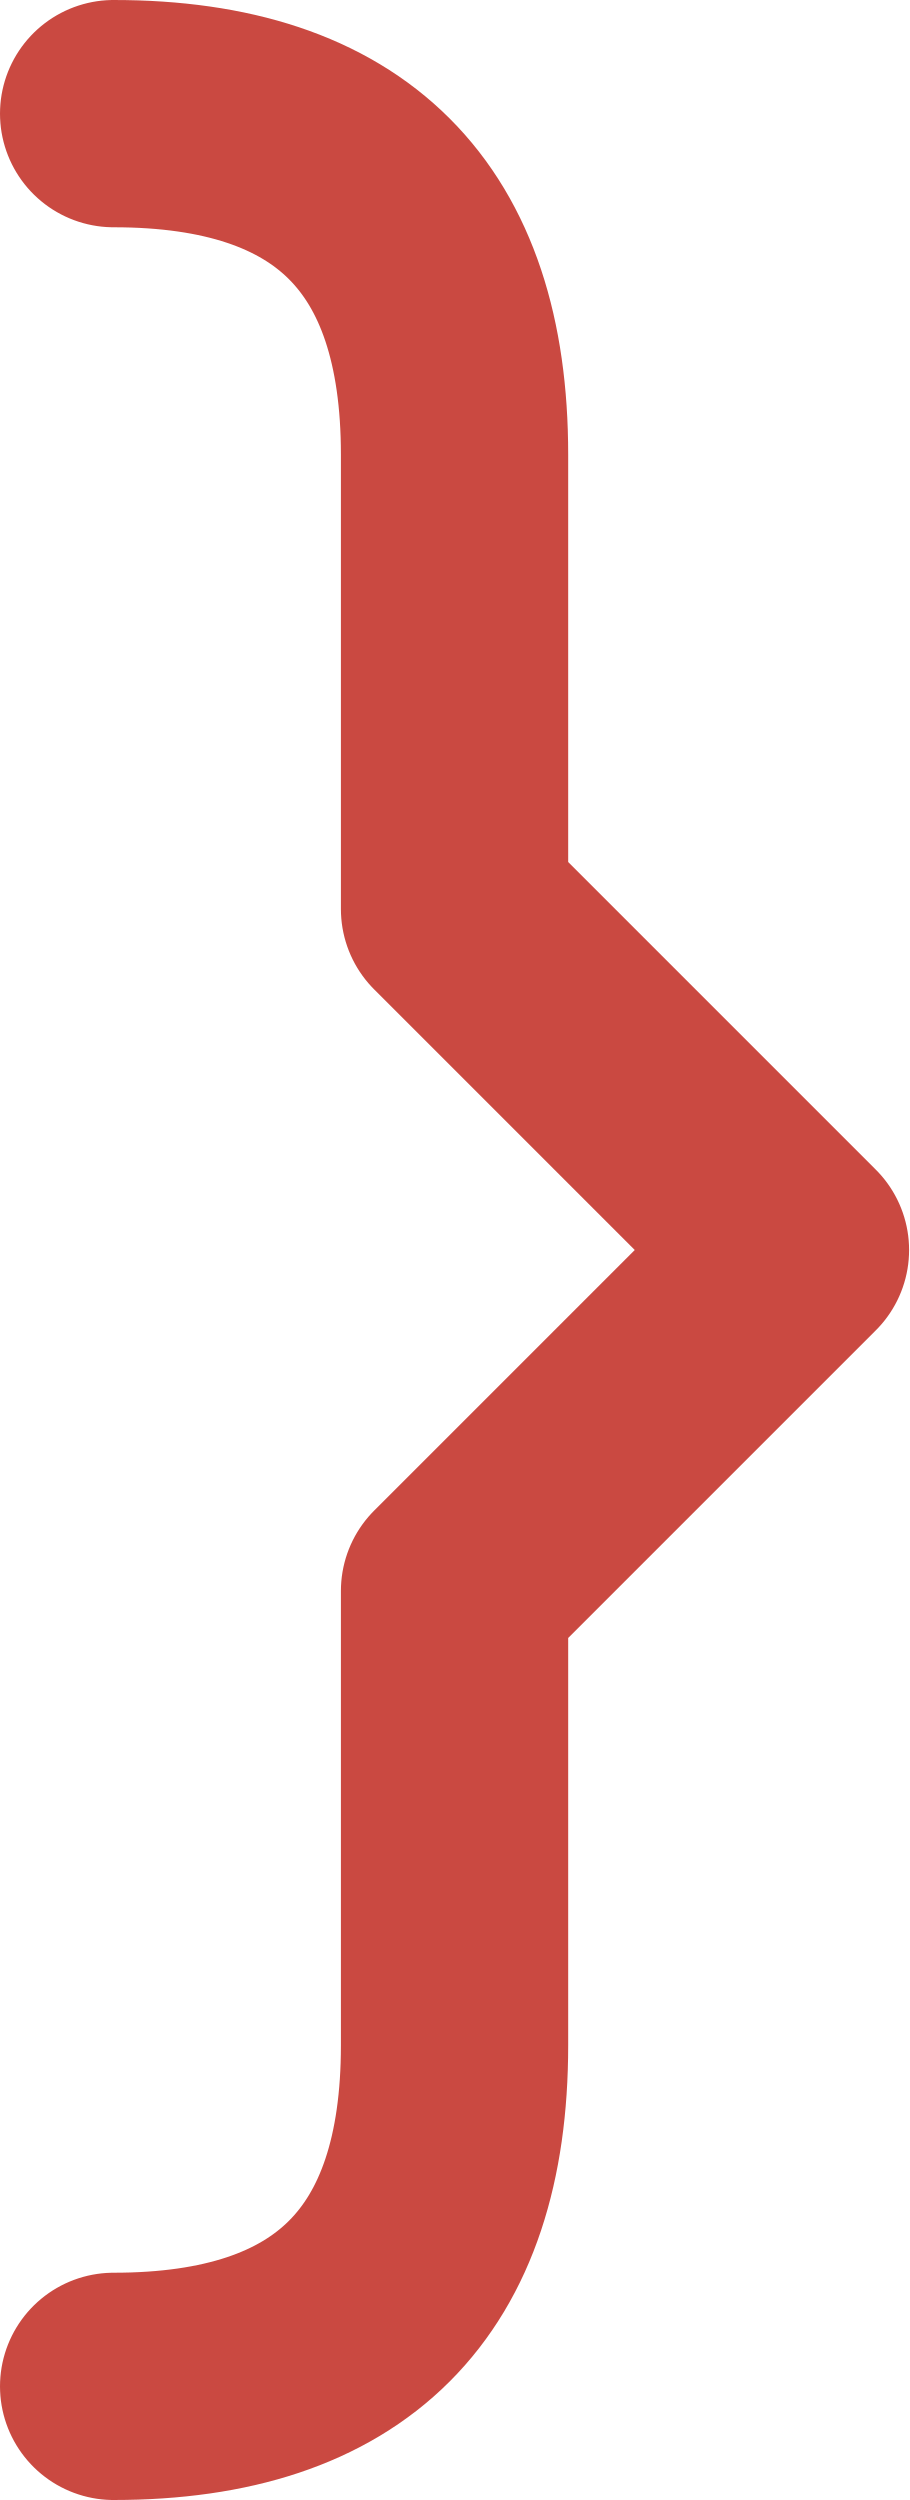
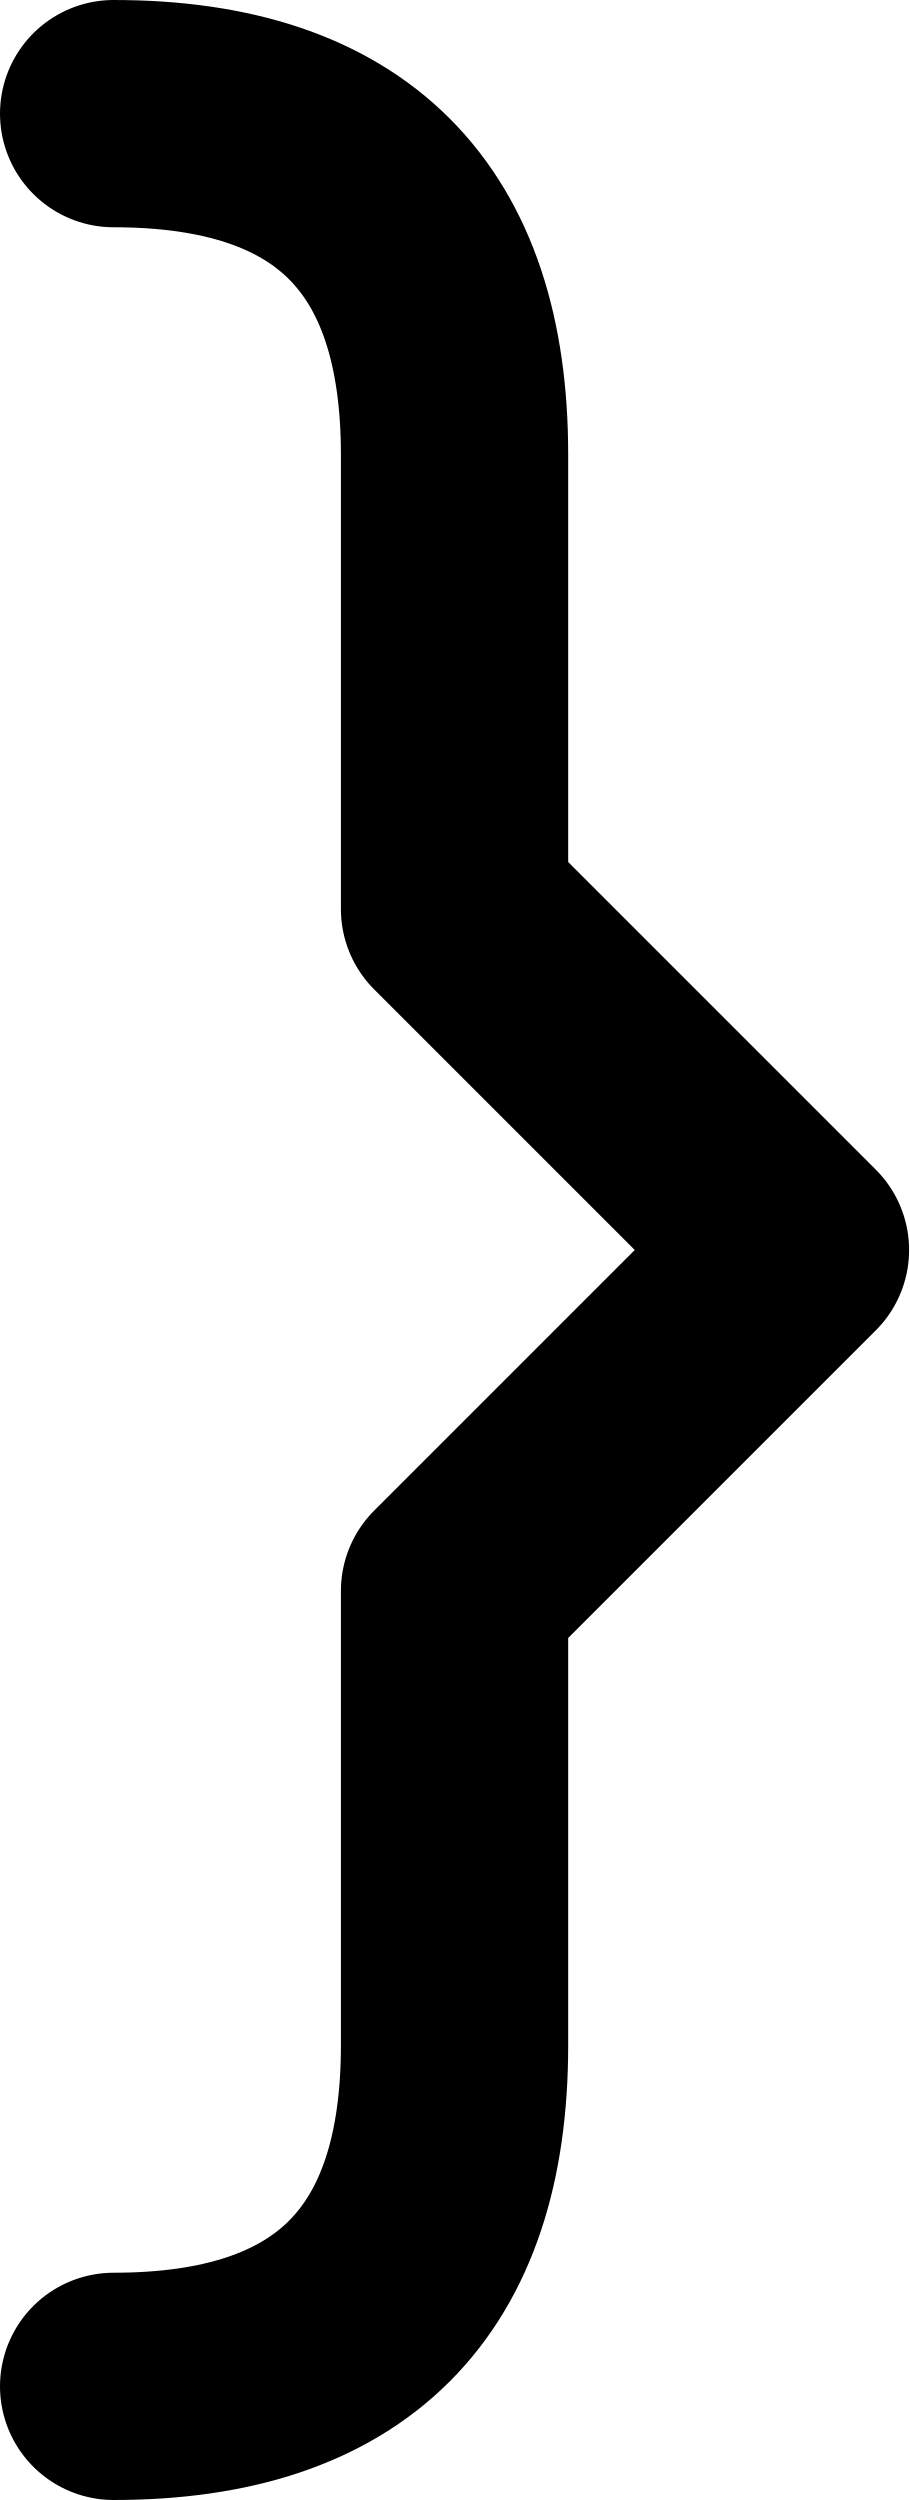
- <svg xmlns="http://www.w3.org/2000/svg" version="1.1" id="Layer_1" x="0px" y="0px" width="8px" height="22px" viewBox="0 0 8 22" style="enable-background:new 0 0 8 22;" xml:space="preserve">
+ <svg xmlns="http://www.w3.org/2000/svg" version="1.1" id="Layer_1" width="8px" height="22px" viewBox="0 0 8 22">
  <style type="text/css">
- 	.st0{fill:#CA4941;}
- 	.st1{fill:none;stroke:#CA4941;stroke-width:2;stroke-linecap:round;stroke-linejoin:round;stroke-miterlimit:10;}
- </style>
+     .st0 { fill: currentColor; }
+     .st1 { fill: none; stroke: currentColor; stroke-width: 2; stroke-linecap: round; stroke-linejoin: round; }
+   </style>
  <path class="st0" d="M2.8,21.7" />
  <path class="st1" d="M1,21c2,0,3-1,3-3v-4l3-3L4,8V4c0-2-1-3-3-3" />
</svg>
